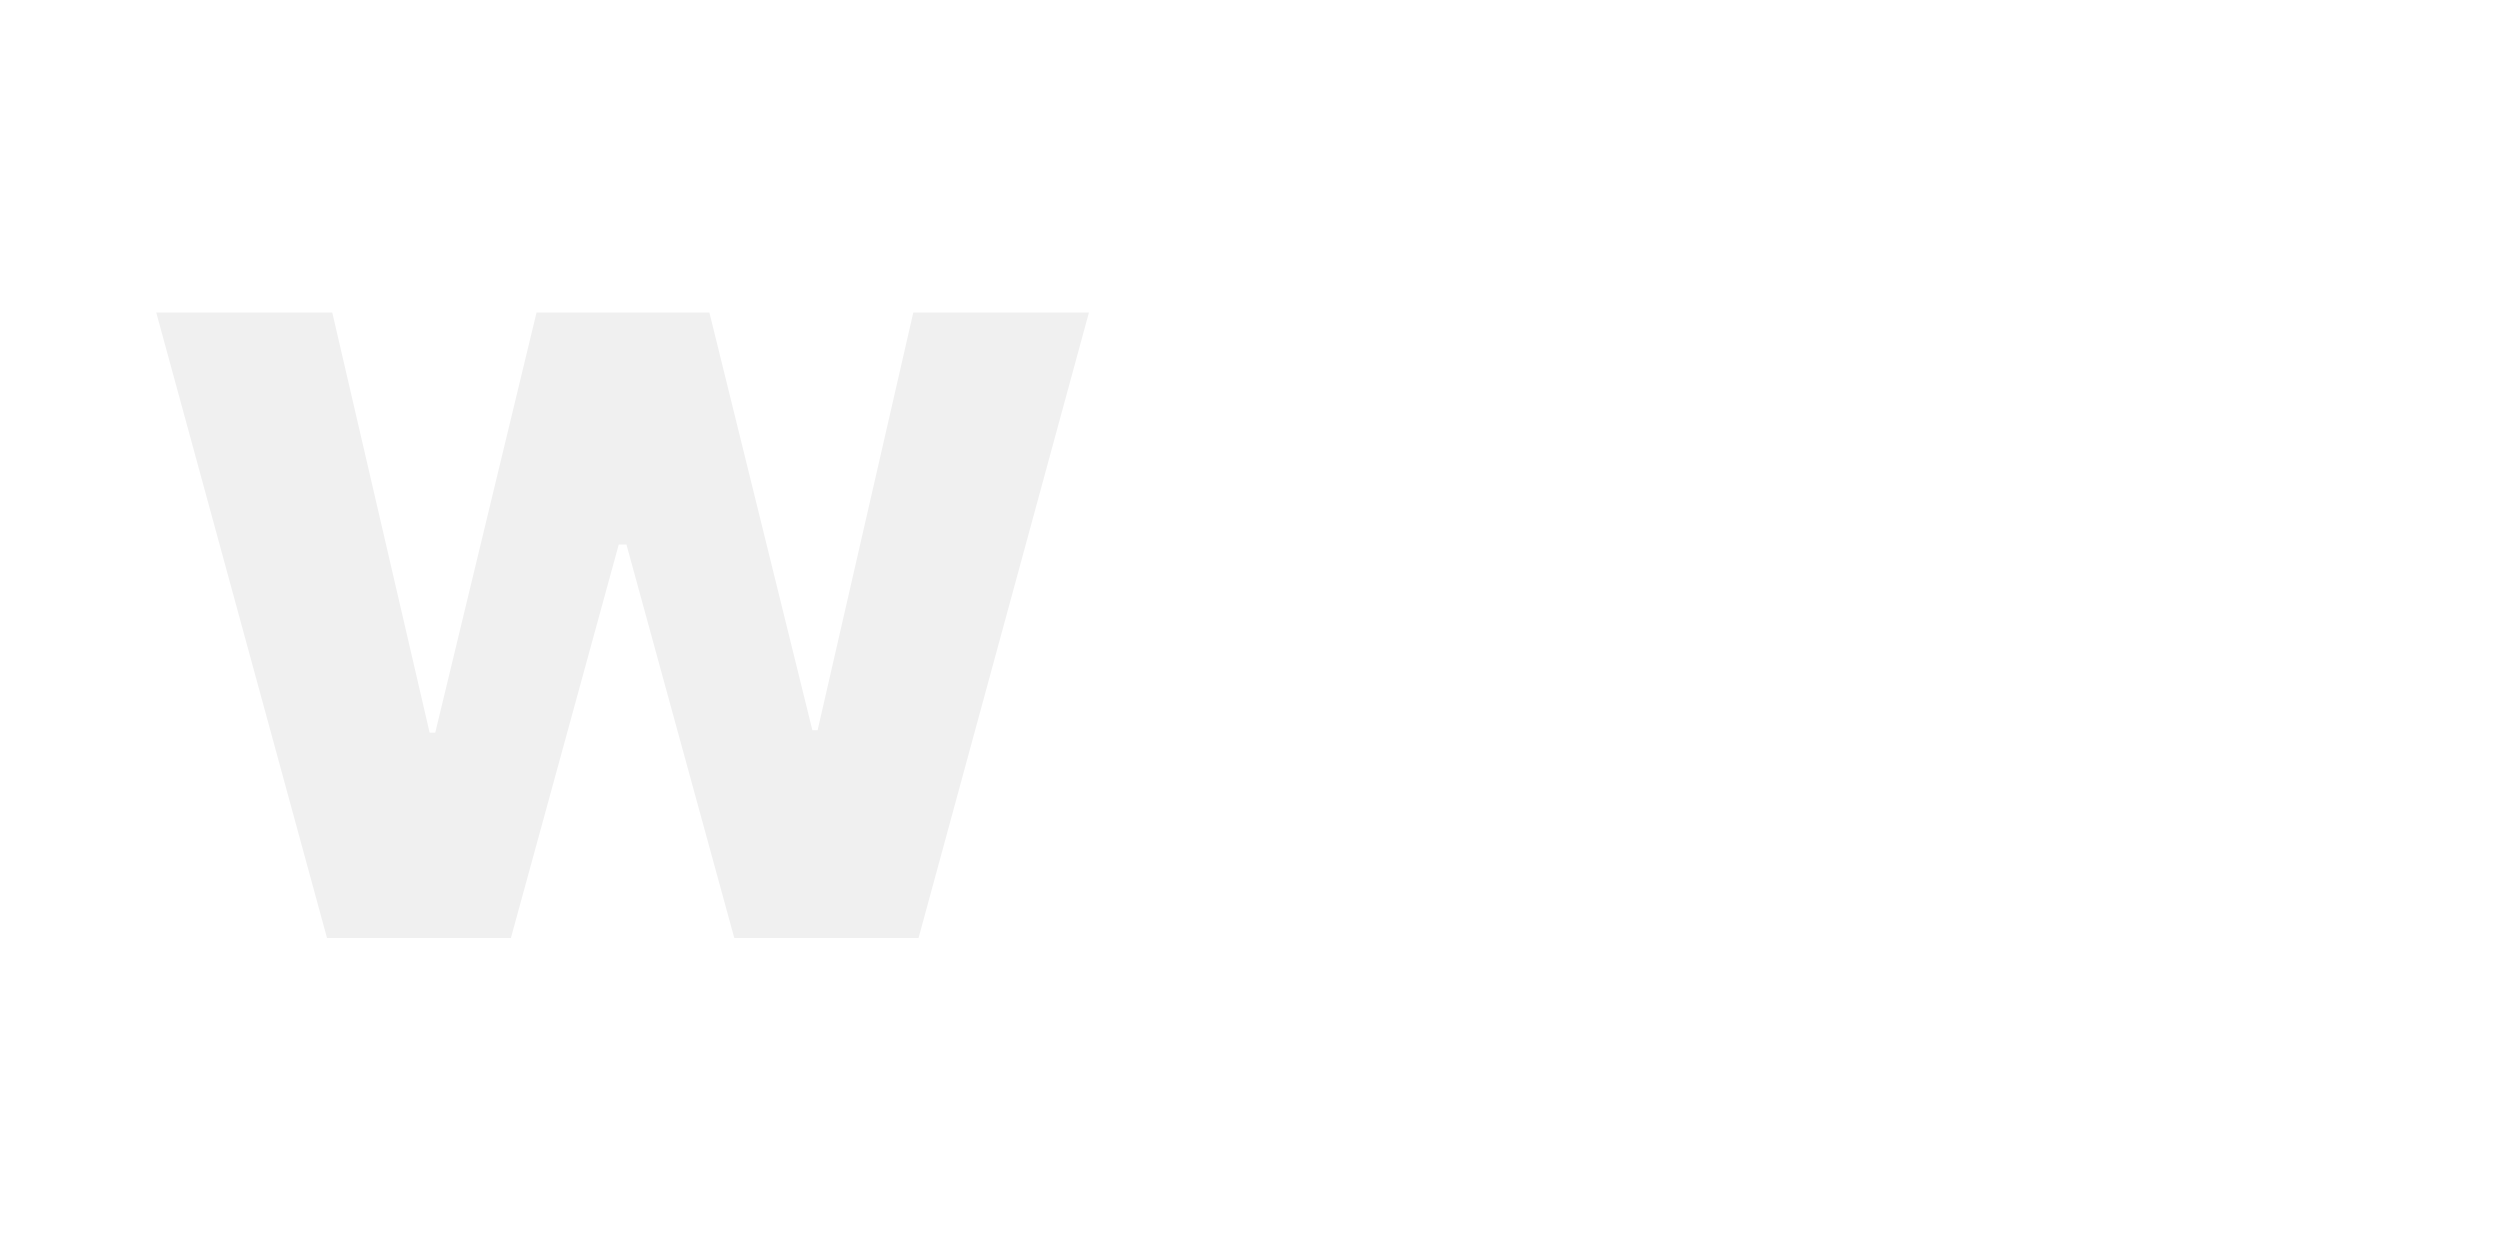
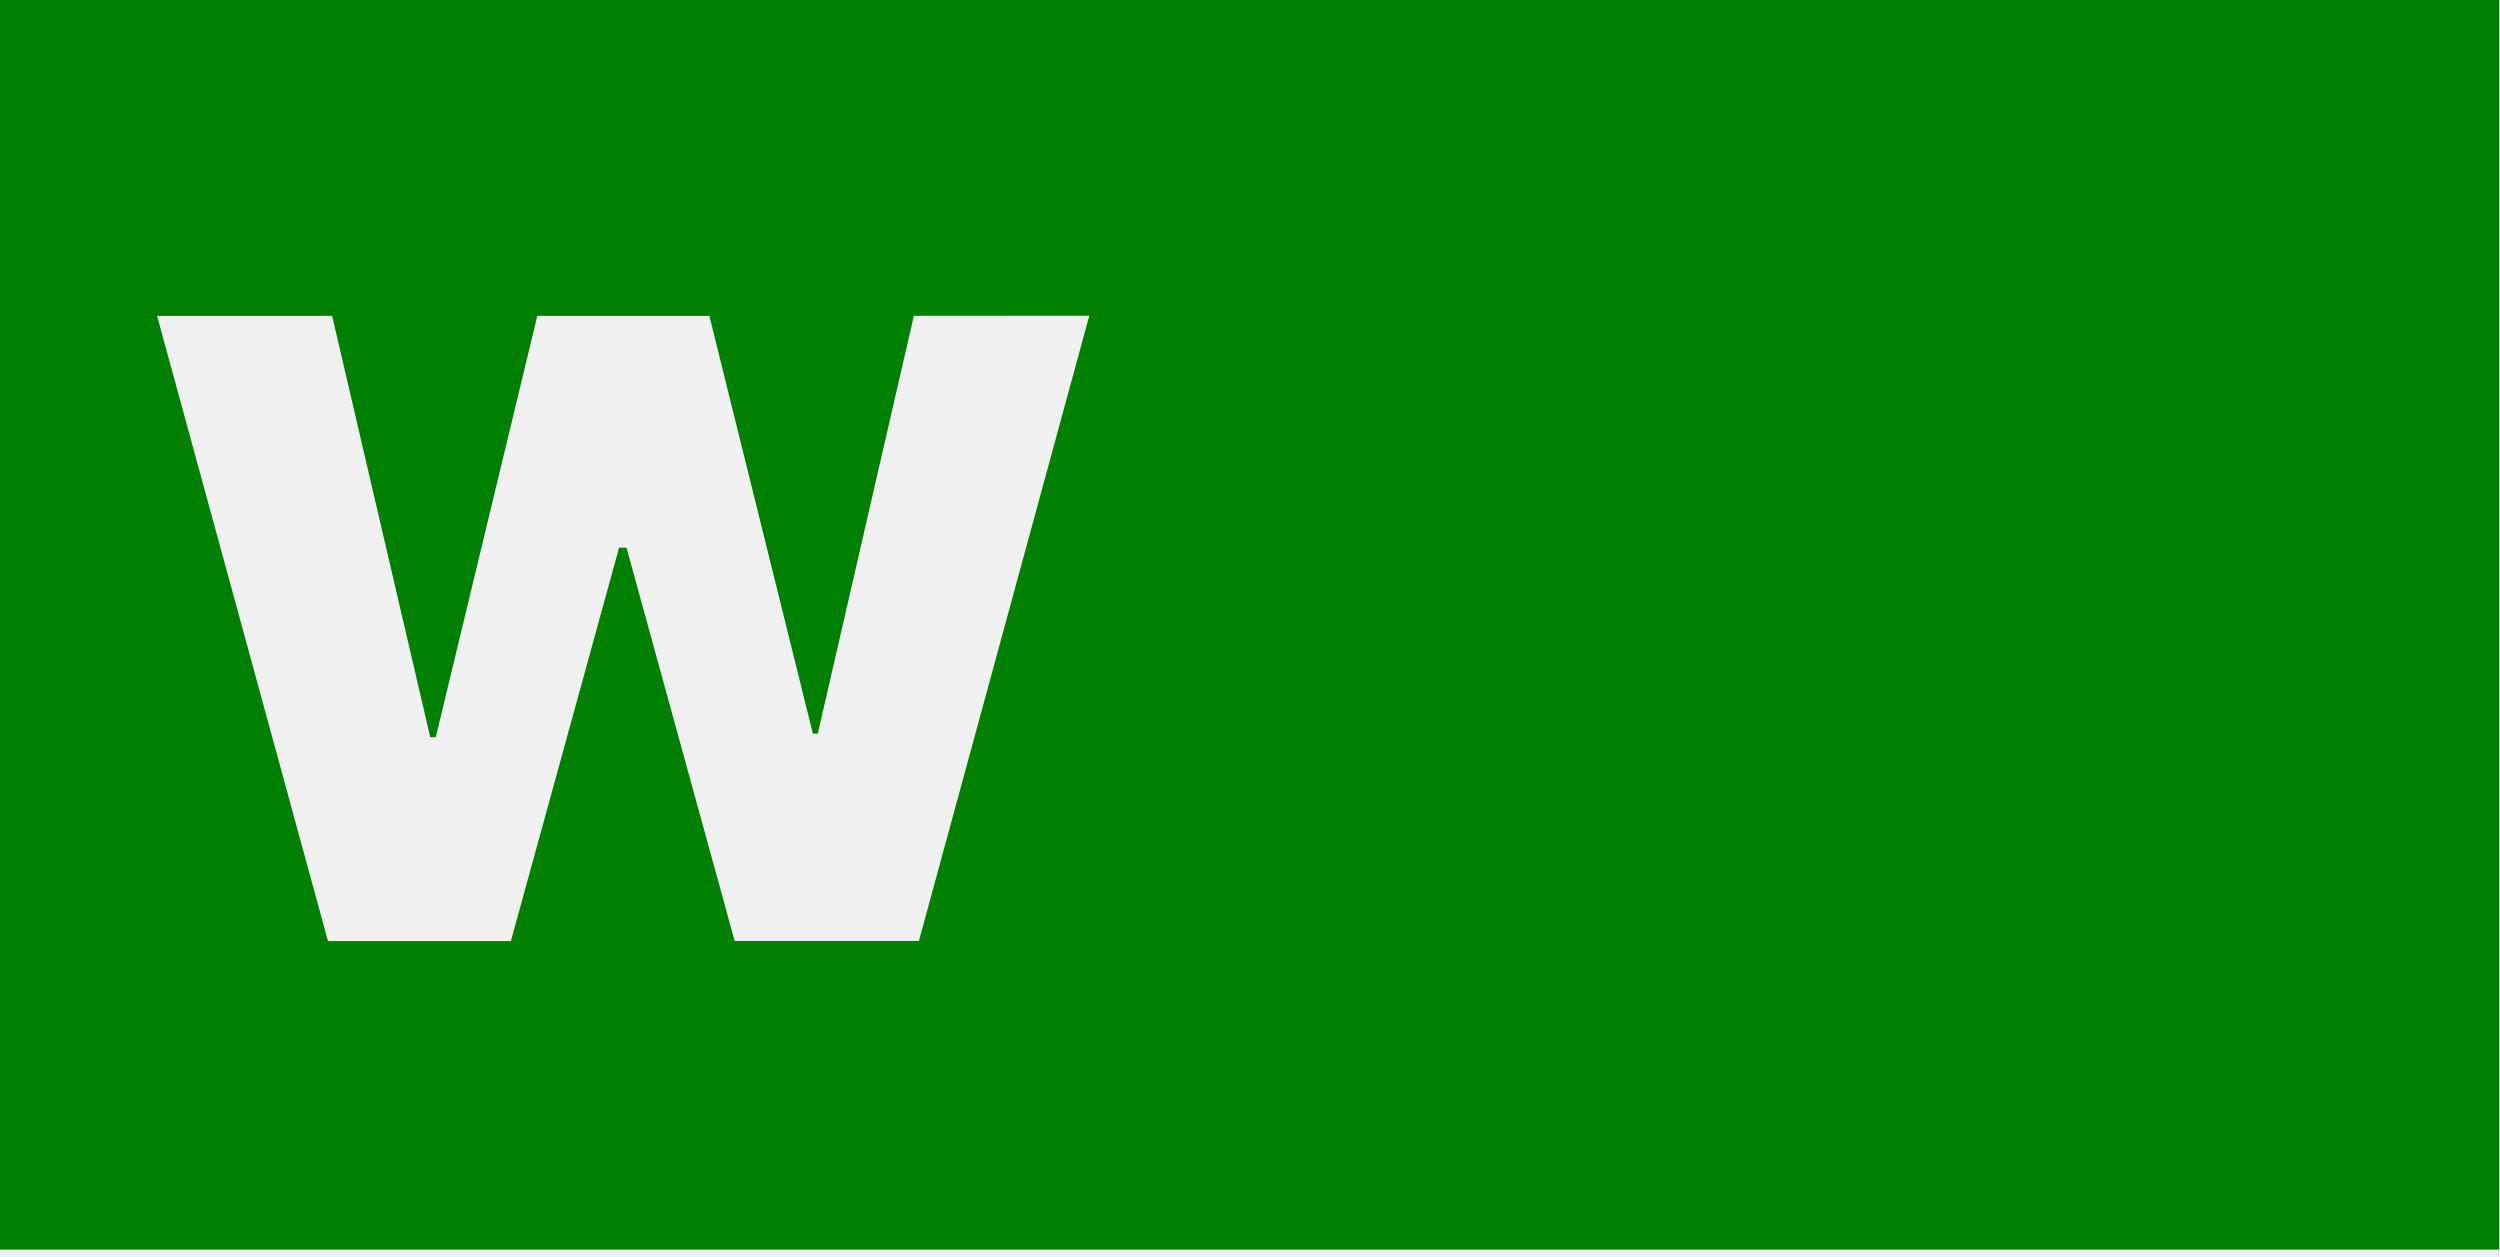
- <svg xmlns="http://www.w3.org/2000/svg" viewBox="336 312 188.943 94.471">
-   <mask id="a">
-     <path fill="#ffffff" fill-rule="evenodd" d="M336 312h188.943v94.471H336Z" />
-     <path fill-rule="evenodd" d="m347.808 335.618 12.907 47.271h13.897l8.152-29.737h.58l8.152 29.737h13.925l12.878-47.271h-13.274l-7.232 31.57h-.396l-7.784-31.57h-13.062l-7.656 31.754h-.425l-7.359-31.754Z" />
-   </mask>
-   <path fill="#ffffff" fill-rule="evenodd" d="M336 312h188.943v94.471H336Z" mask="url(#a)" />
+ <svg xmlns="http://www.w3.org/2000/svg" width="100%" height="100%" viewBox="0 0 189 95" version="1.1" xml:space="preserve" style="fill-rule:evenodd;clip-rule:evenodd;stroke-linejoin:round;stroke-miterlimit:2;">
+   <path d="M188.943,0L0,0L0,94.471L188.943,94.471L188.943,0ZM11.875,23.881L25.11,23.881L32.527,55.733L32.943,55.733L40.62,23.881L53.629,23.881L61.455,55.465L61.823,55.465L69.088,23.874L82.351,23.87L69.469,71.14L55.541,71.14L47.363,41.406L46.803,41.406L38.623,71.145L24.795,71.145L11.875,23.881Z" fill="green" />
</svg>
